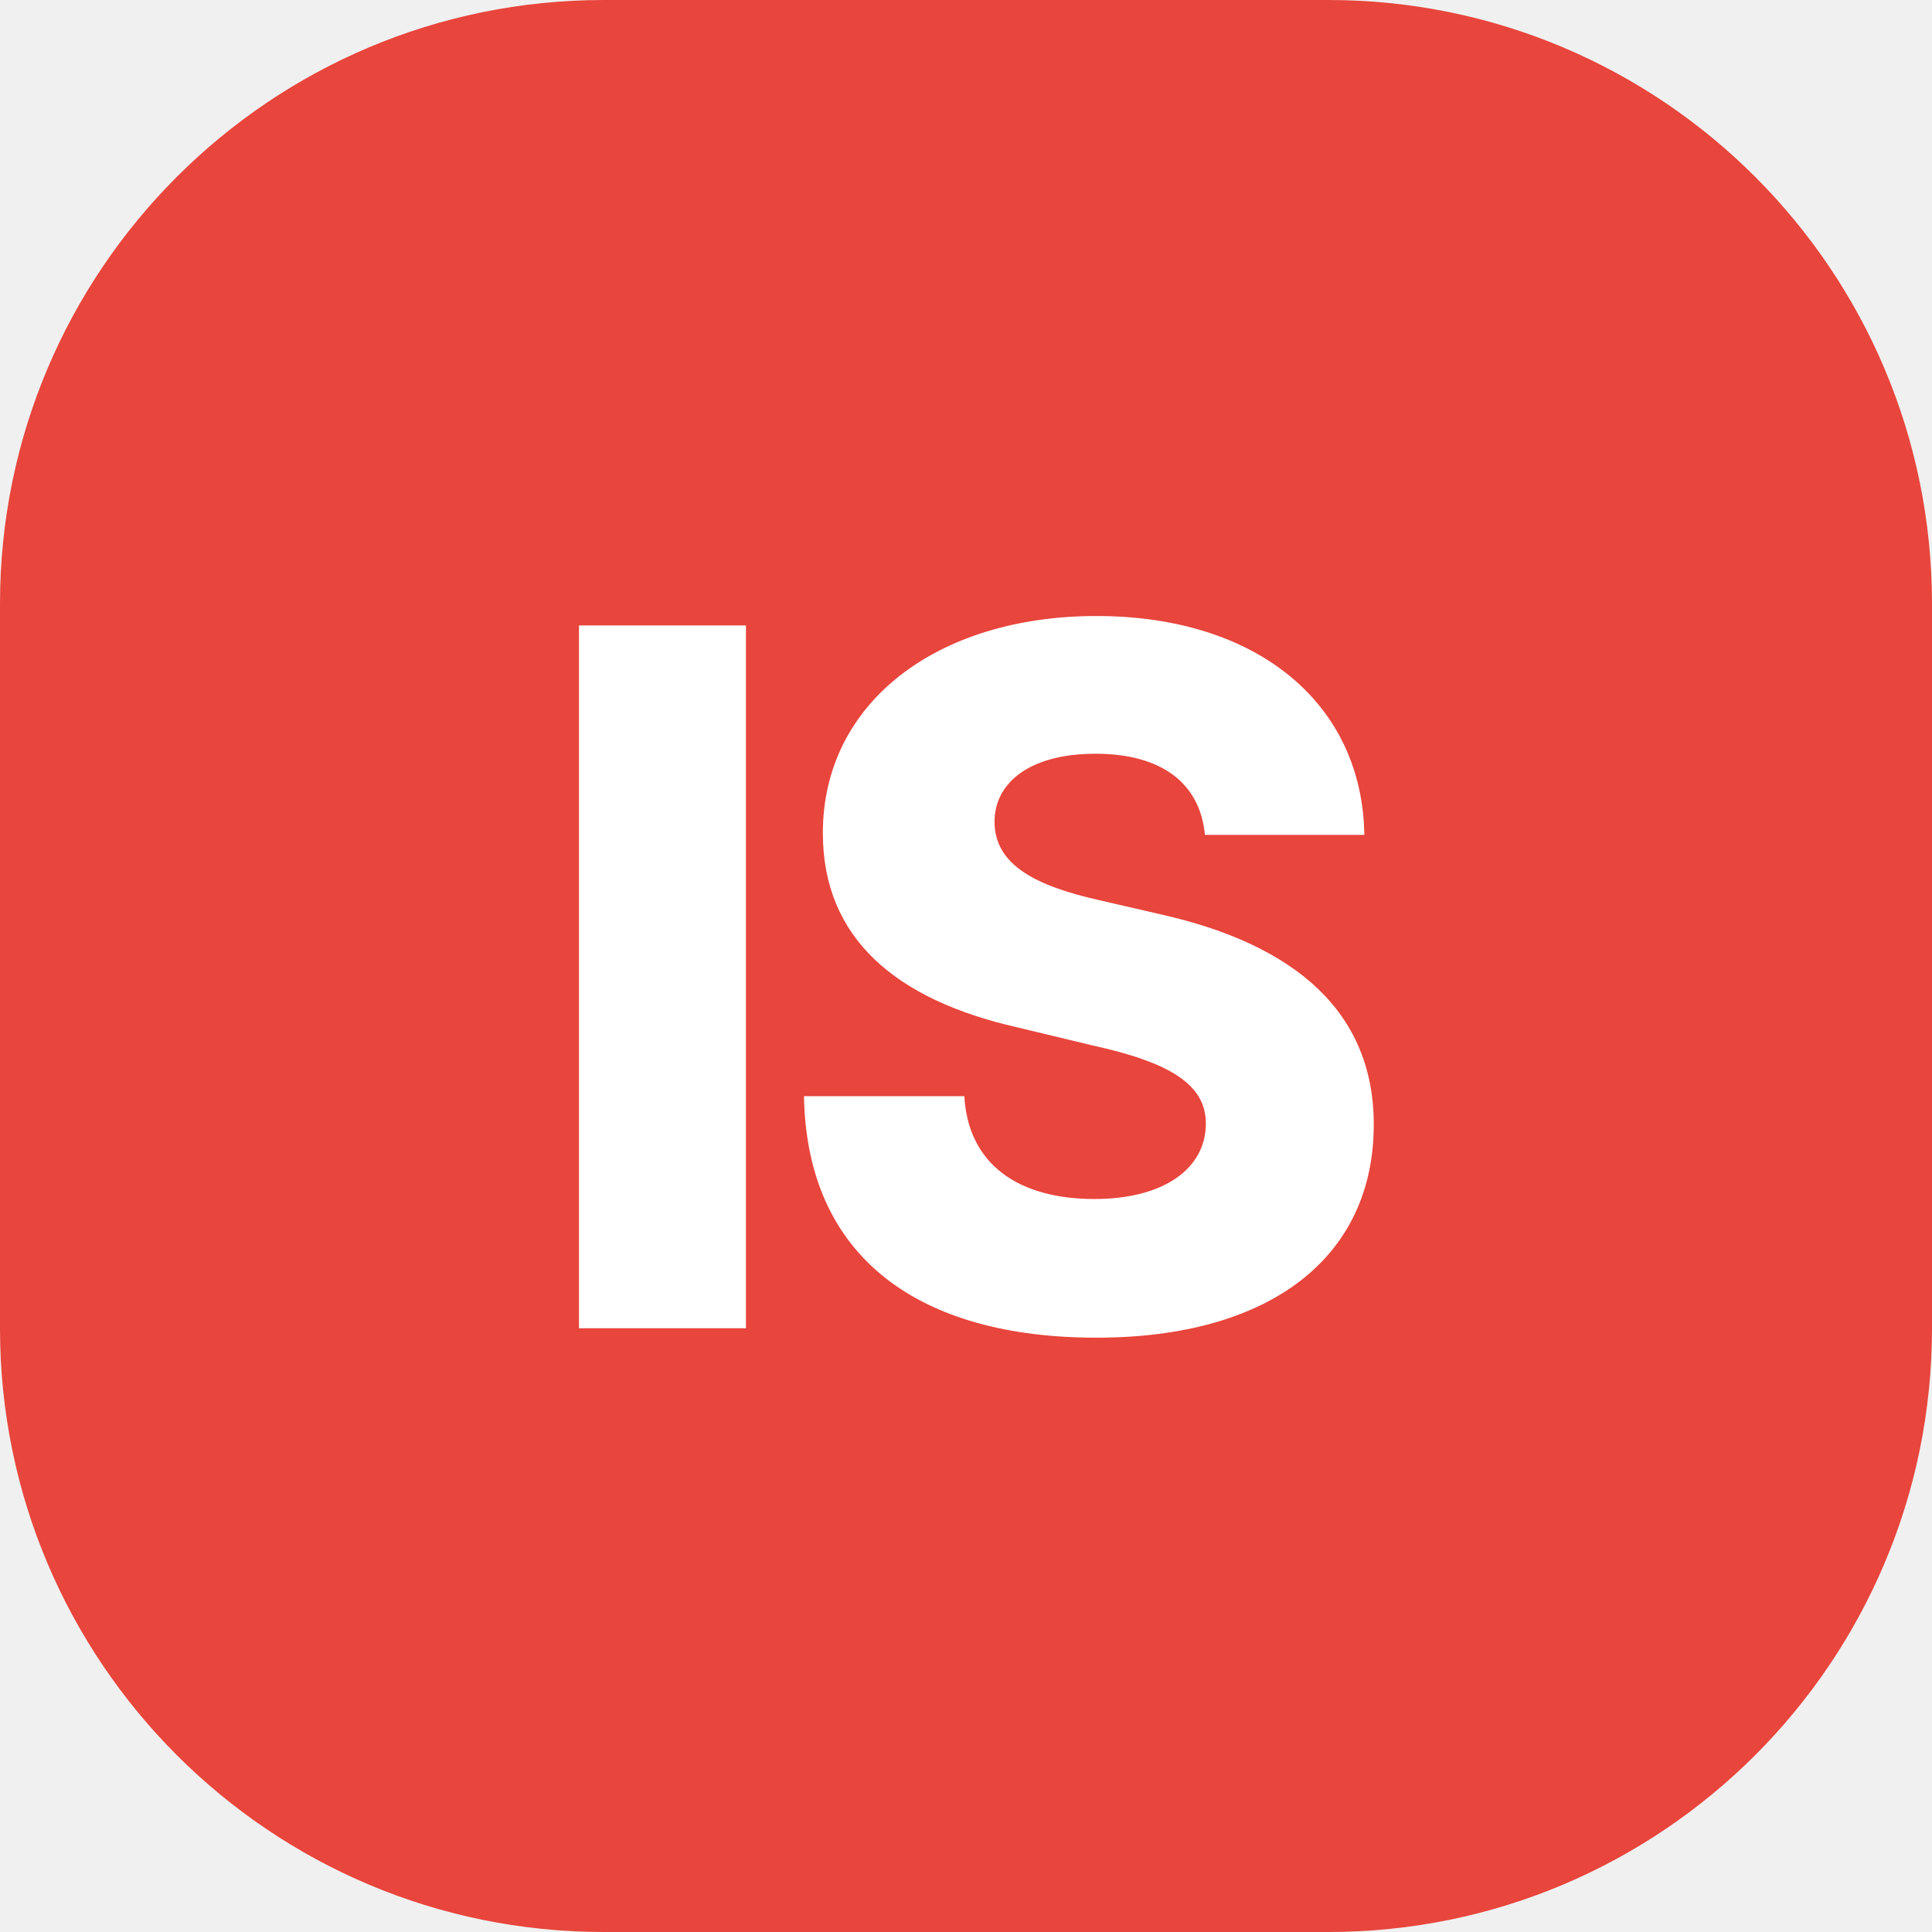
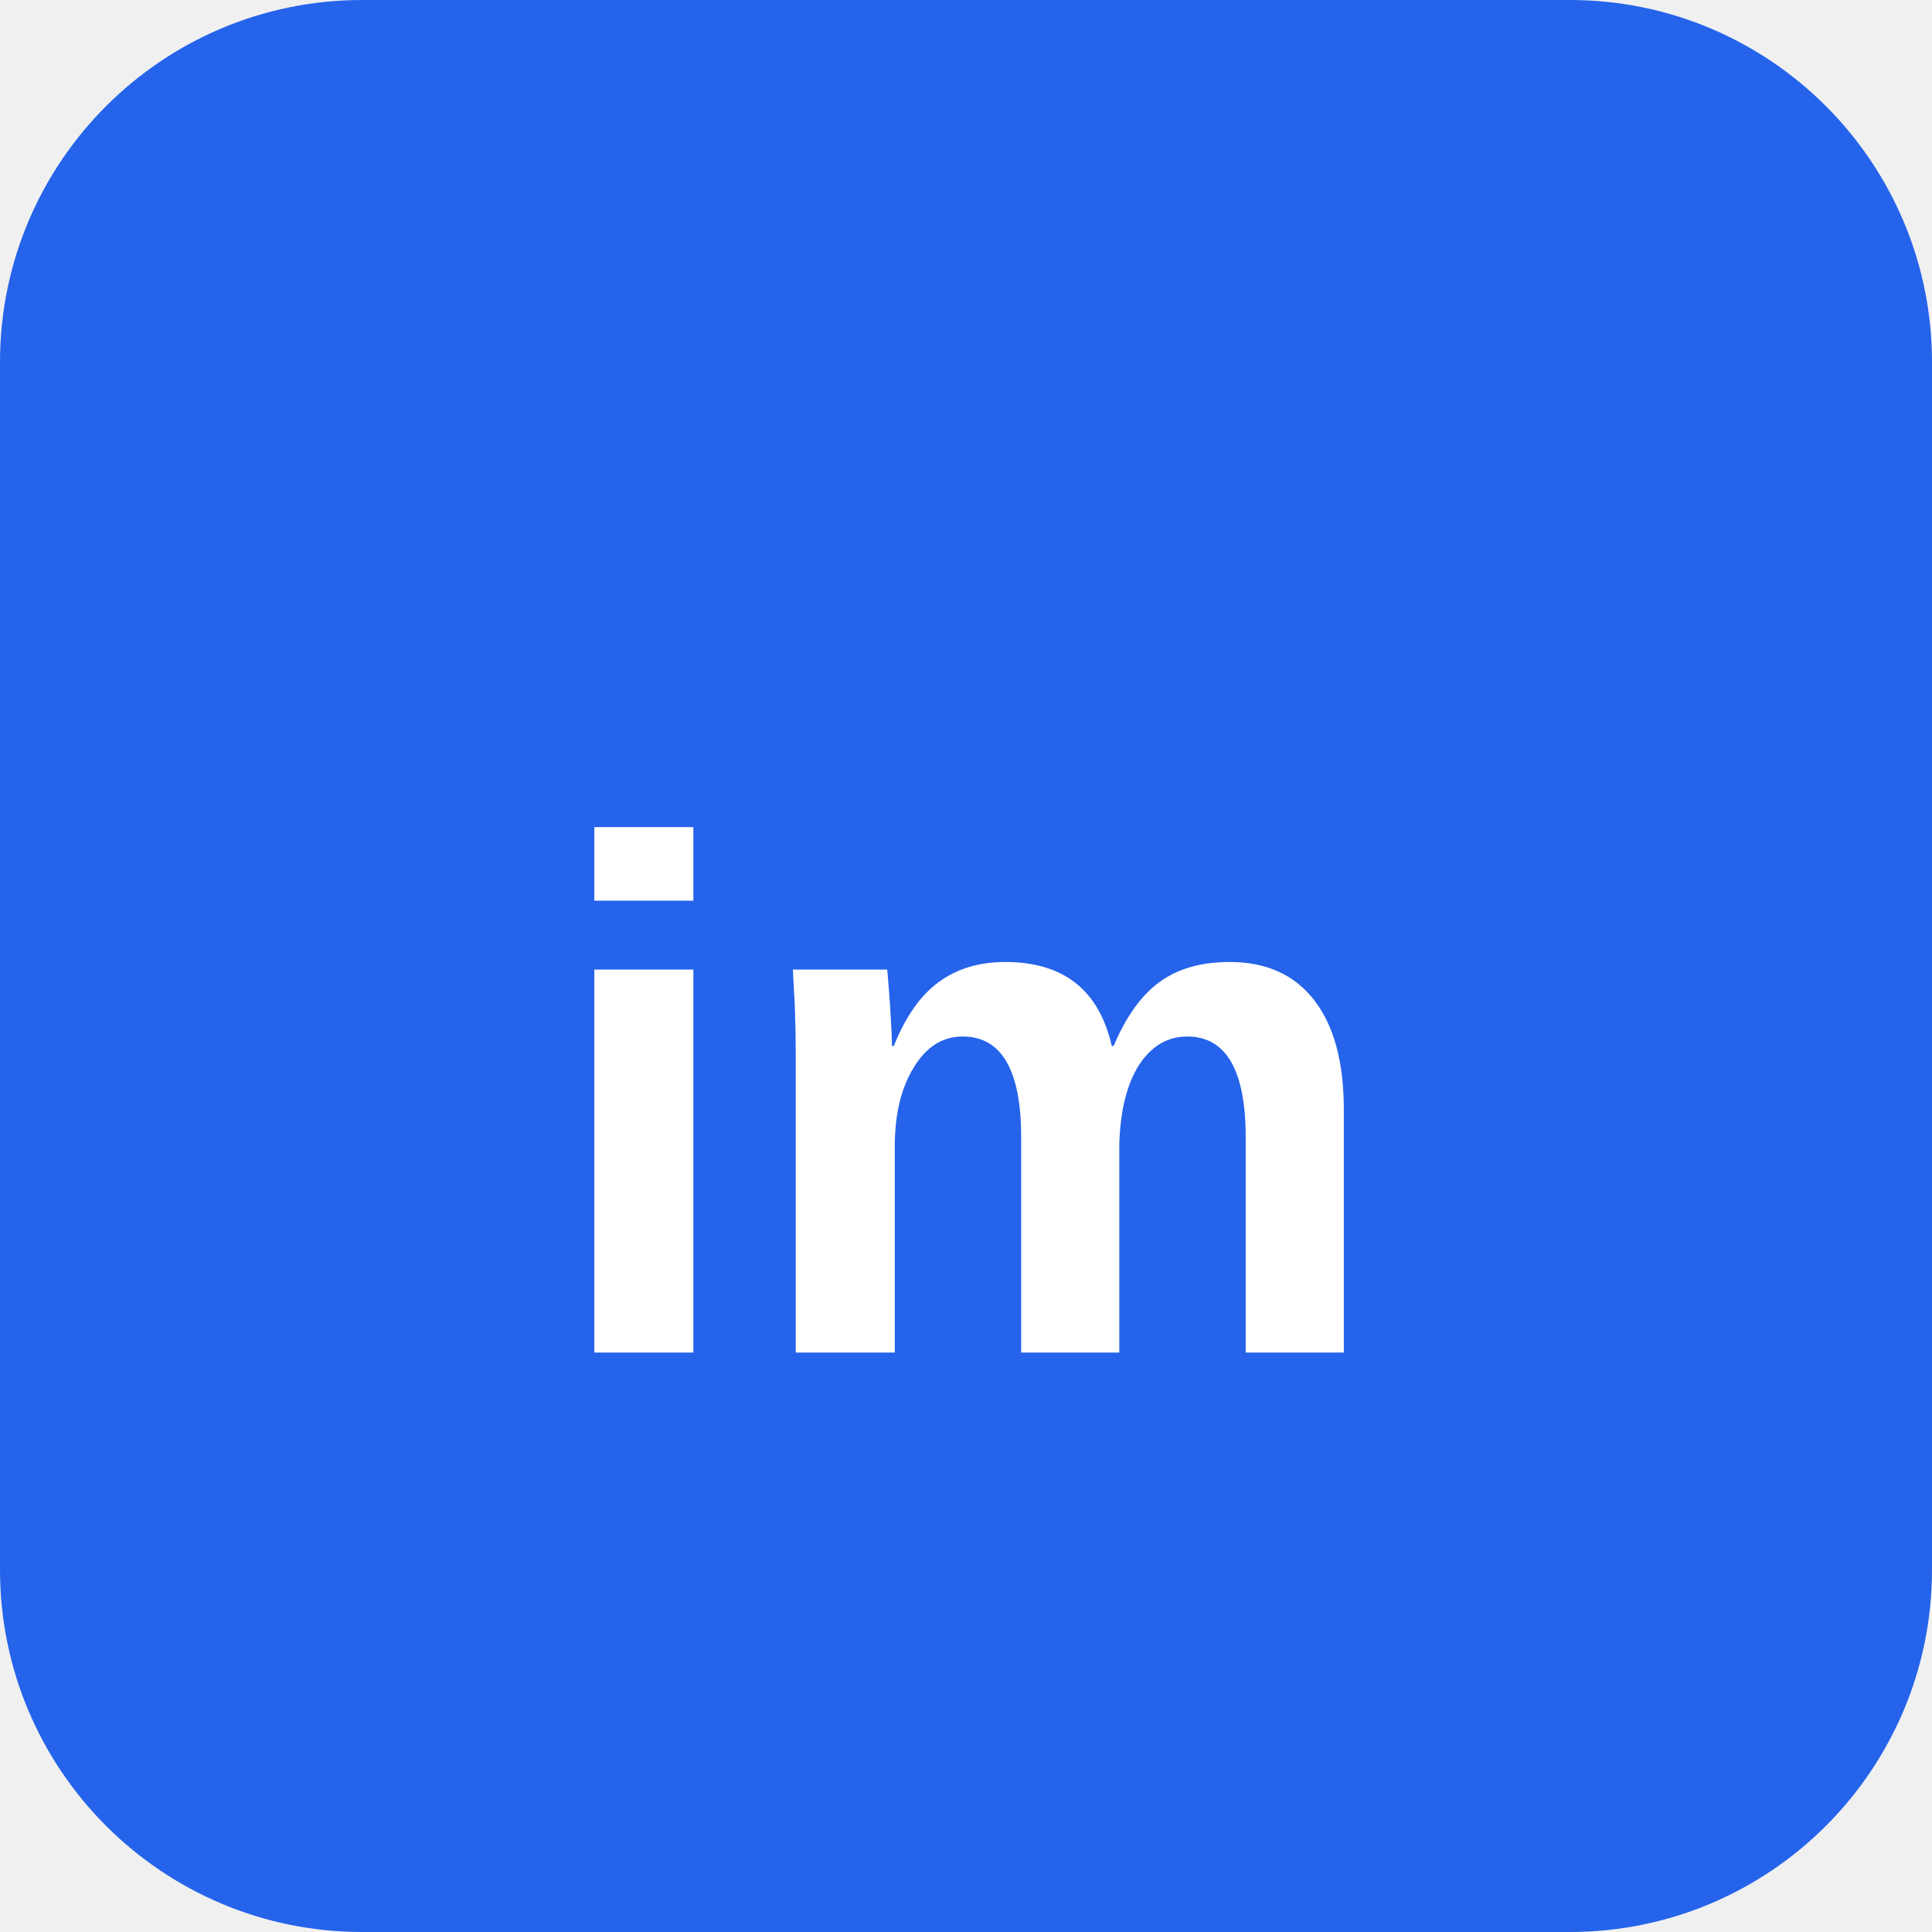
- <svg xmlns="http://www.w3.org/2000/svg" viewBox="0 0 32 32" fill="none">
-   <rect width="32" height="32" rx="10" fill="#e8453c" />
-   <text x="16" y="22" text-anchor="middle" font-weight="800" font-size="16" font-family="system-ui, -apple-system, sans-serif" fill="#ffffff" letter-spacing="-0.5">IS</text>
+ <svg xmlns="http://www.w3.org/2000/svg" width="32" height="32" viewBox="0 0 32 32" fill="none">
+   <rect width="32" height="32" rx="6" fill="#2563EB" />
+   <text x="16" y="19" font-family="Arial, sans-serif" font-size="12" font-weight="bold" fill="white" text-anchor="middle" dominant-baseline="middle">im</text>
</svg>
